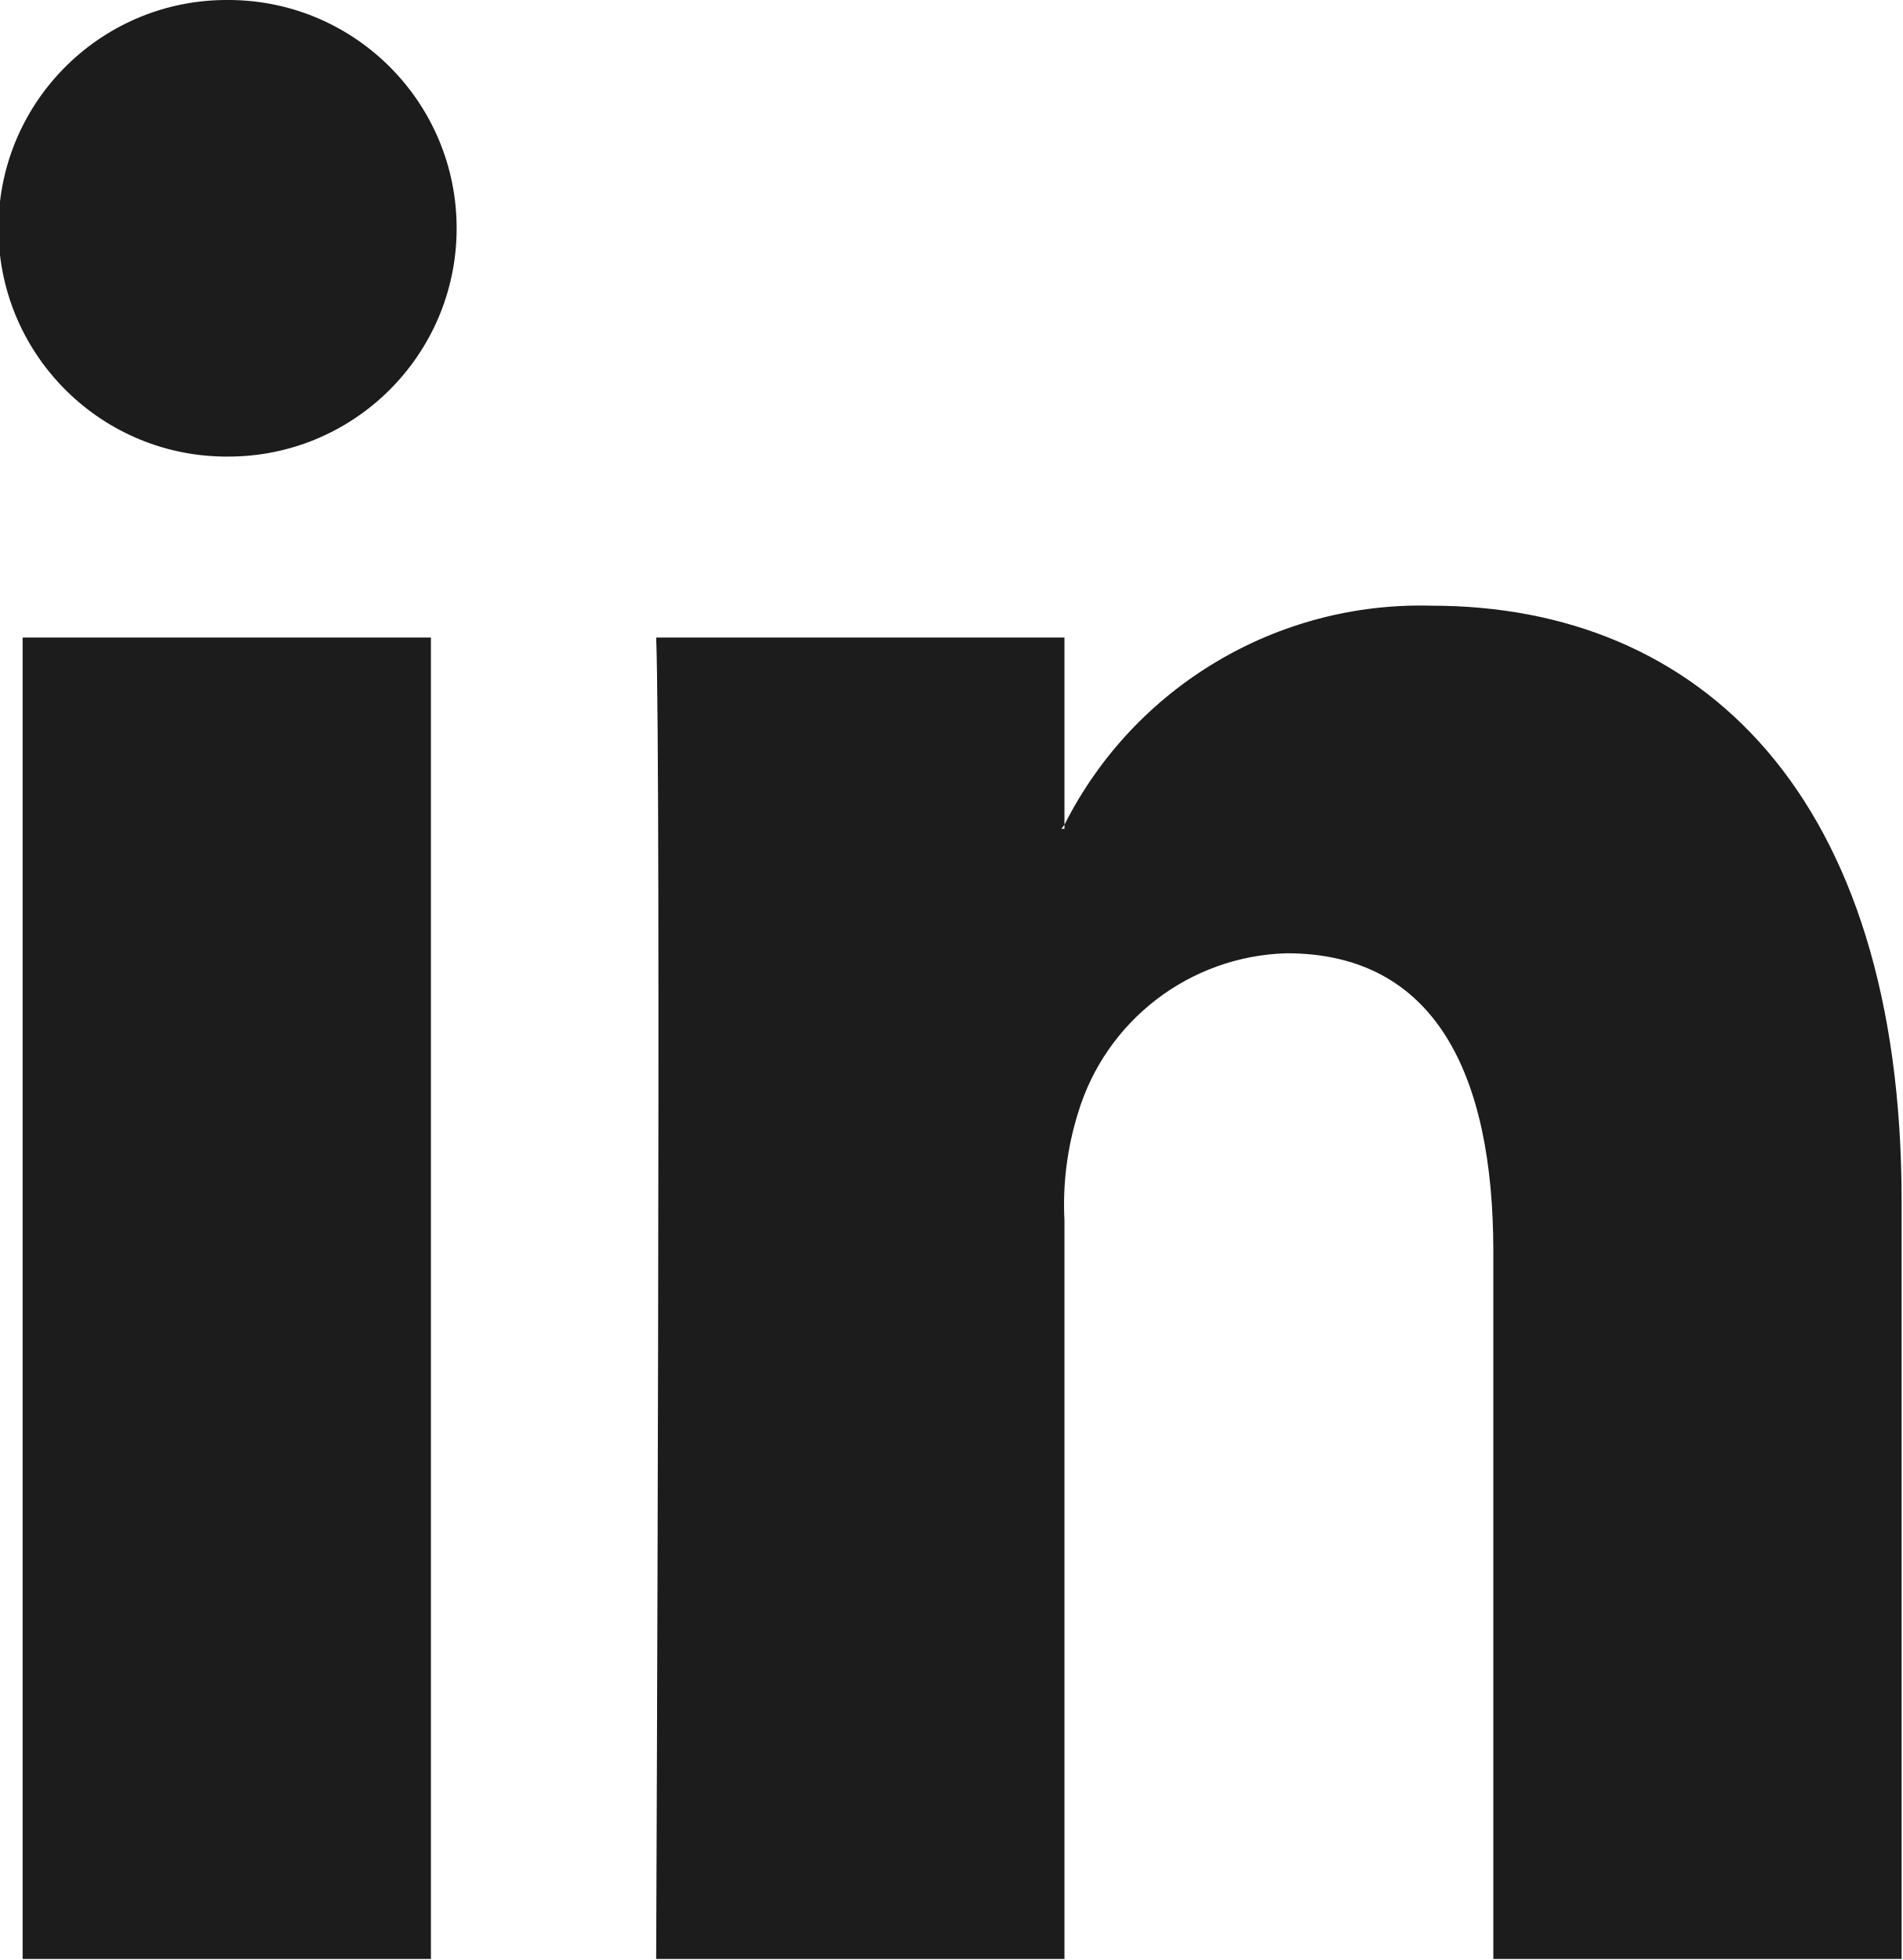
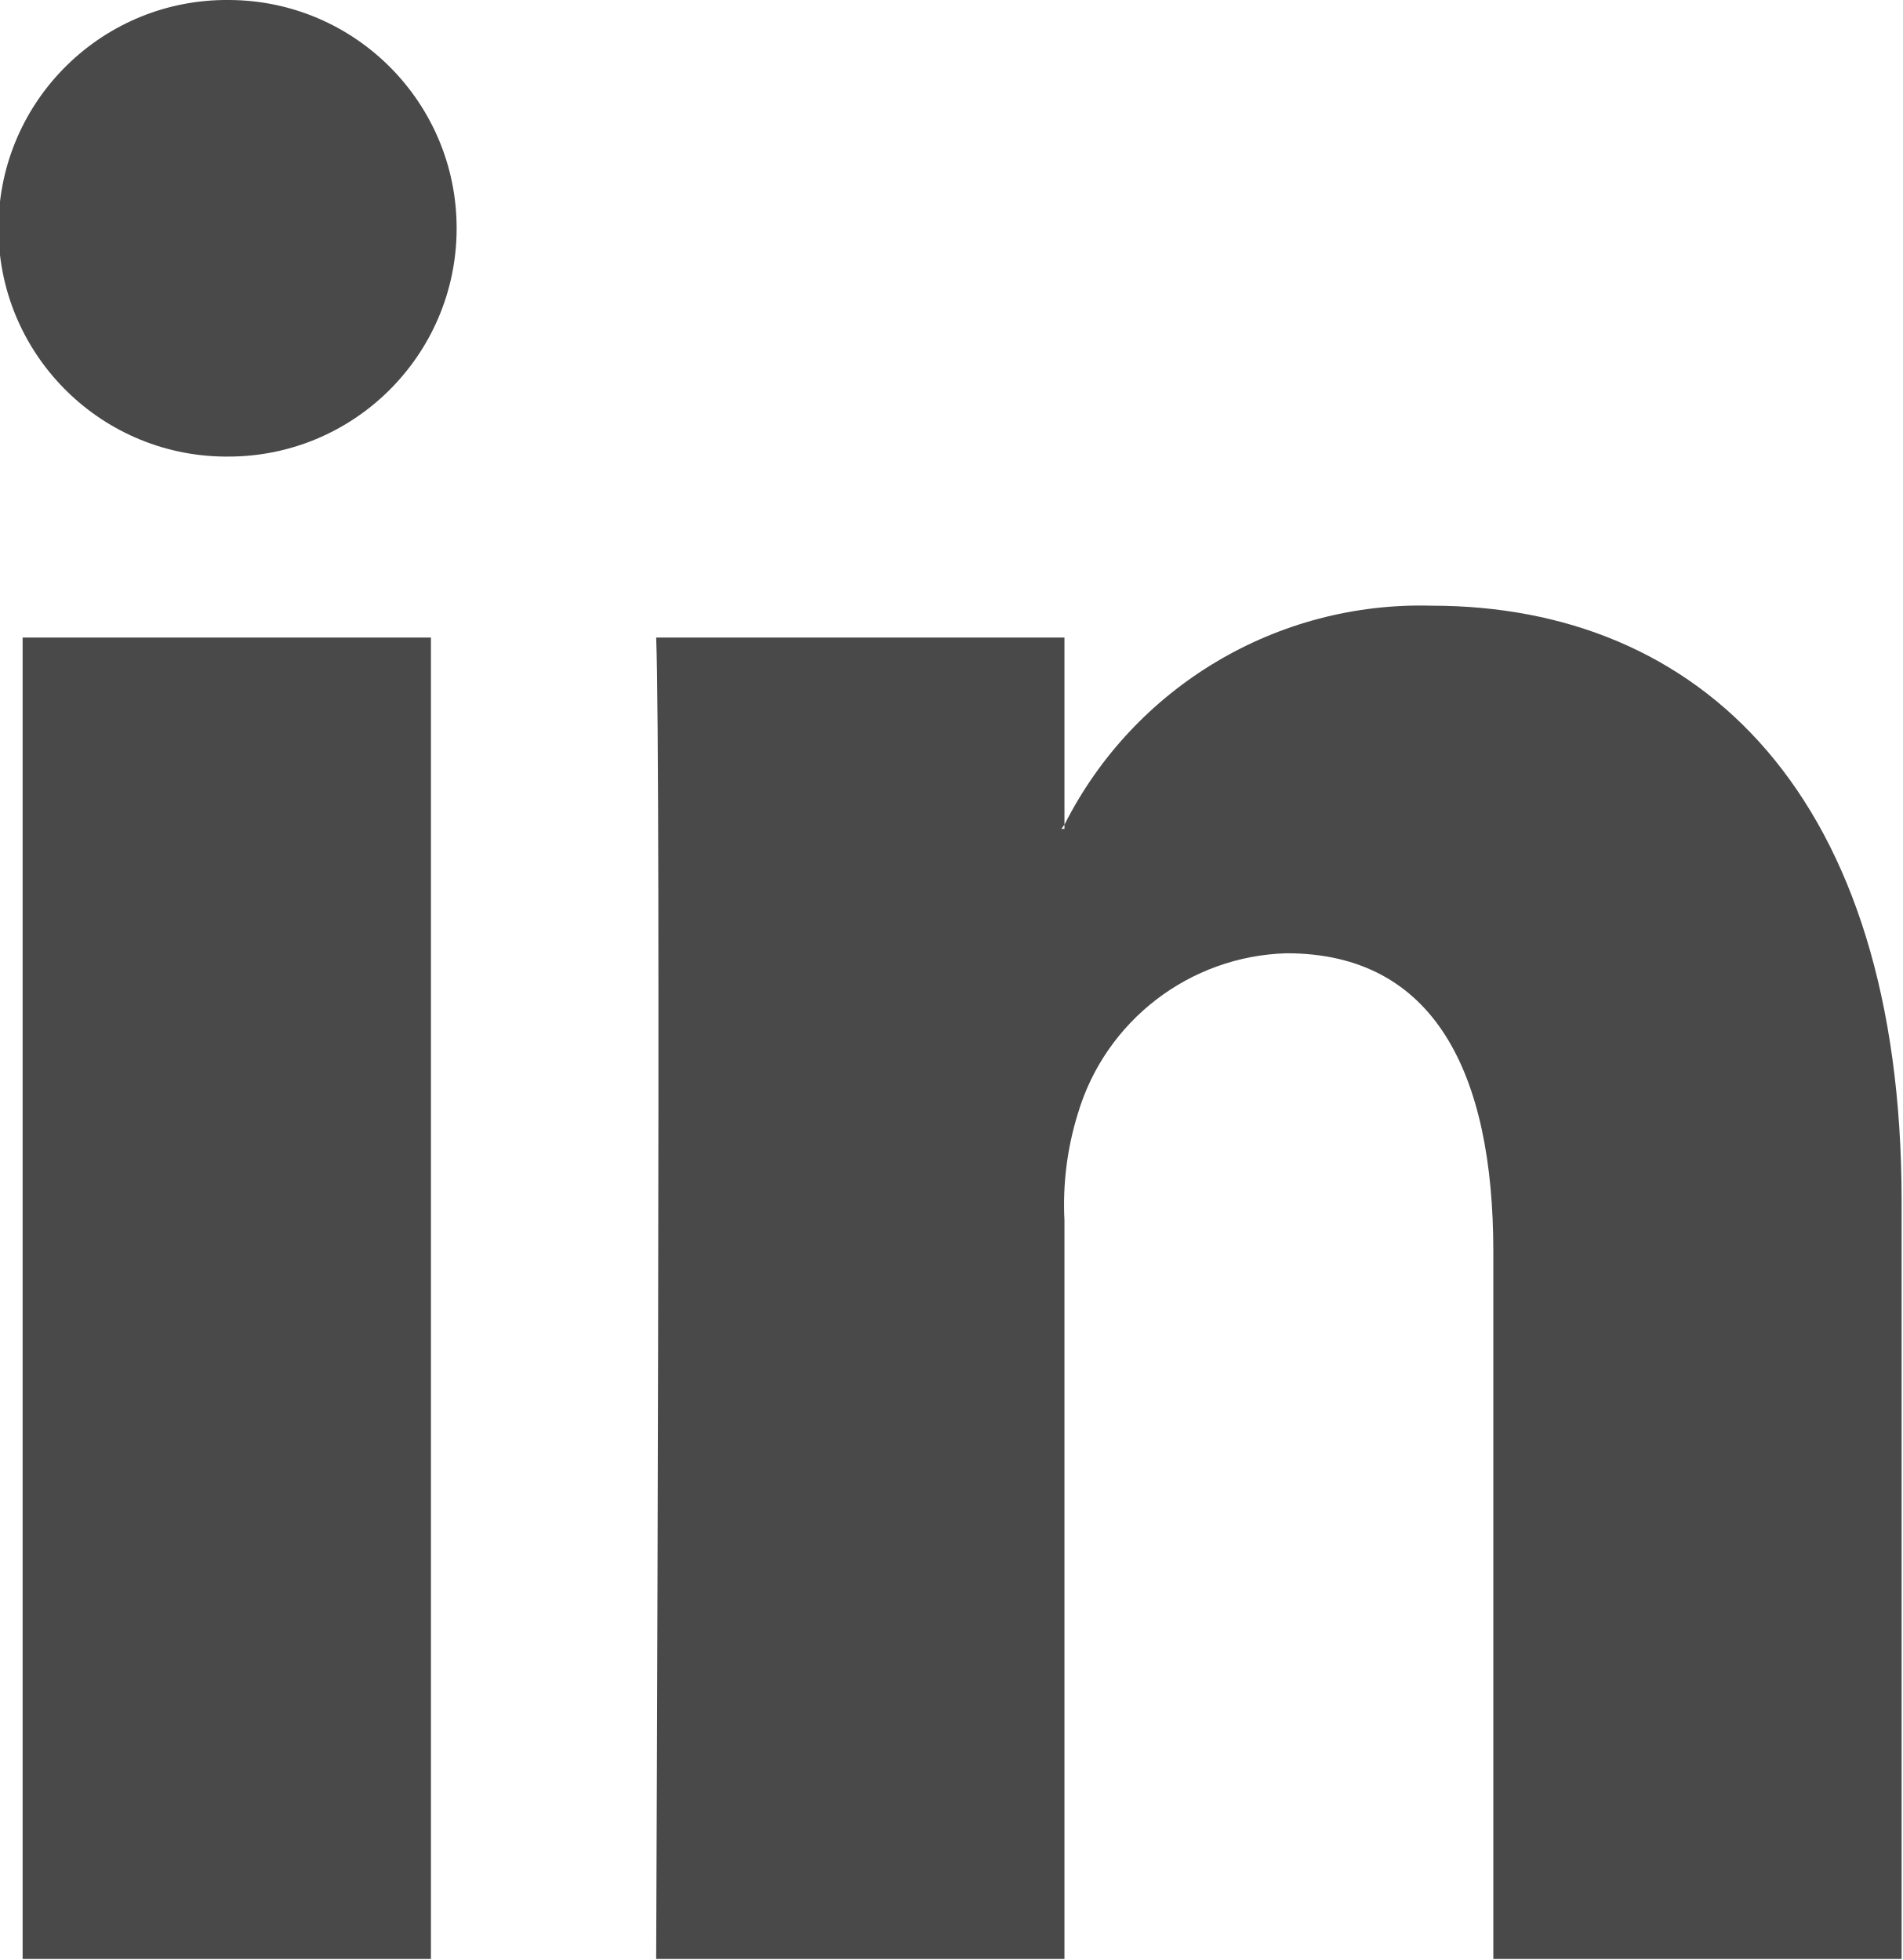
<svg xmlns="http://www.w3.org/2000/svg" width="18.5" height="19.06" viewBox="0 0 18.5 19.06">
  <defs>
    <style>
      .cls-1 {
-         fill: #1c1c1c;
+         fill: #494949;
        fill-rule: evenodd;
      }
    </style>
  </defs>
  <path id="Linkedin" class="cls-1" d="M1300.43,3279.68v7.37h-3.97v-6.88c0-1.73-.57-2.9-2.01-2.9a2.182,2.182,0,0,0-2.03,1.56,2.991,2.991,0,0,0-.13,1.04v7.18h-3.97s0.05-11.65,0-12.85h3.97v1.82c-0.01.01-.02,0.03-0.03,0.04h0.03v-0.04a3.878,3.878,0,0,1,3.57-2.13C1298.47,3273.89,1300.43,3275.73,1300.43,3279.68ZM1284.17,3268a2.22,2.22,0,0,0-.05,4.44h0.03A2.22,2.22,0,1,0,1284.17,3268Zm-2.01,19.05h3.97V3274.2h-3.97v12.85Z" transform="translate(-1281.94 -3268)" />
</svg>
